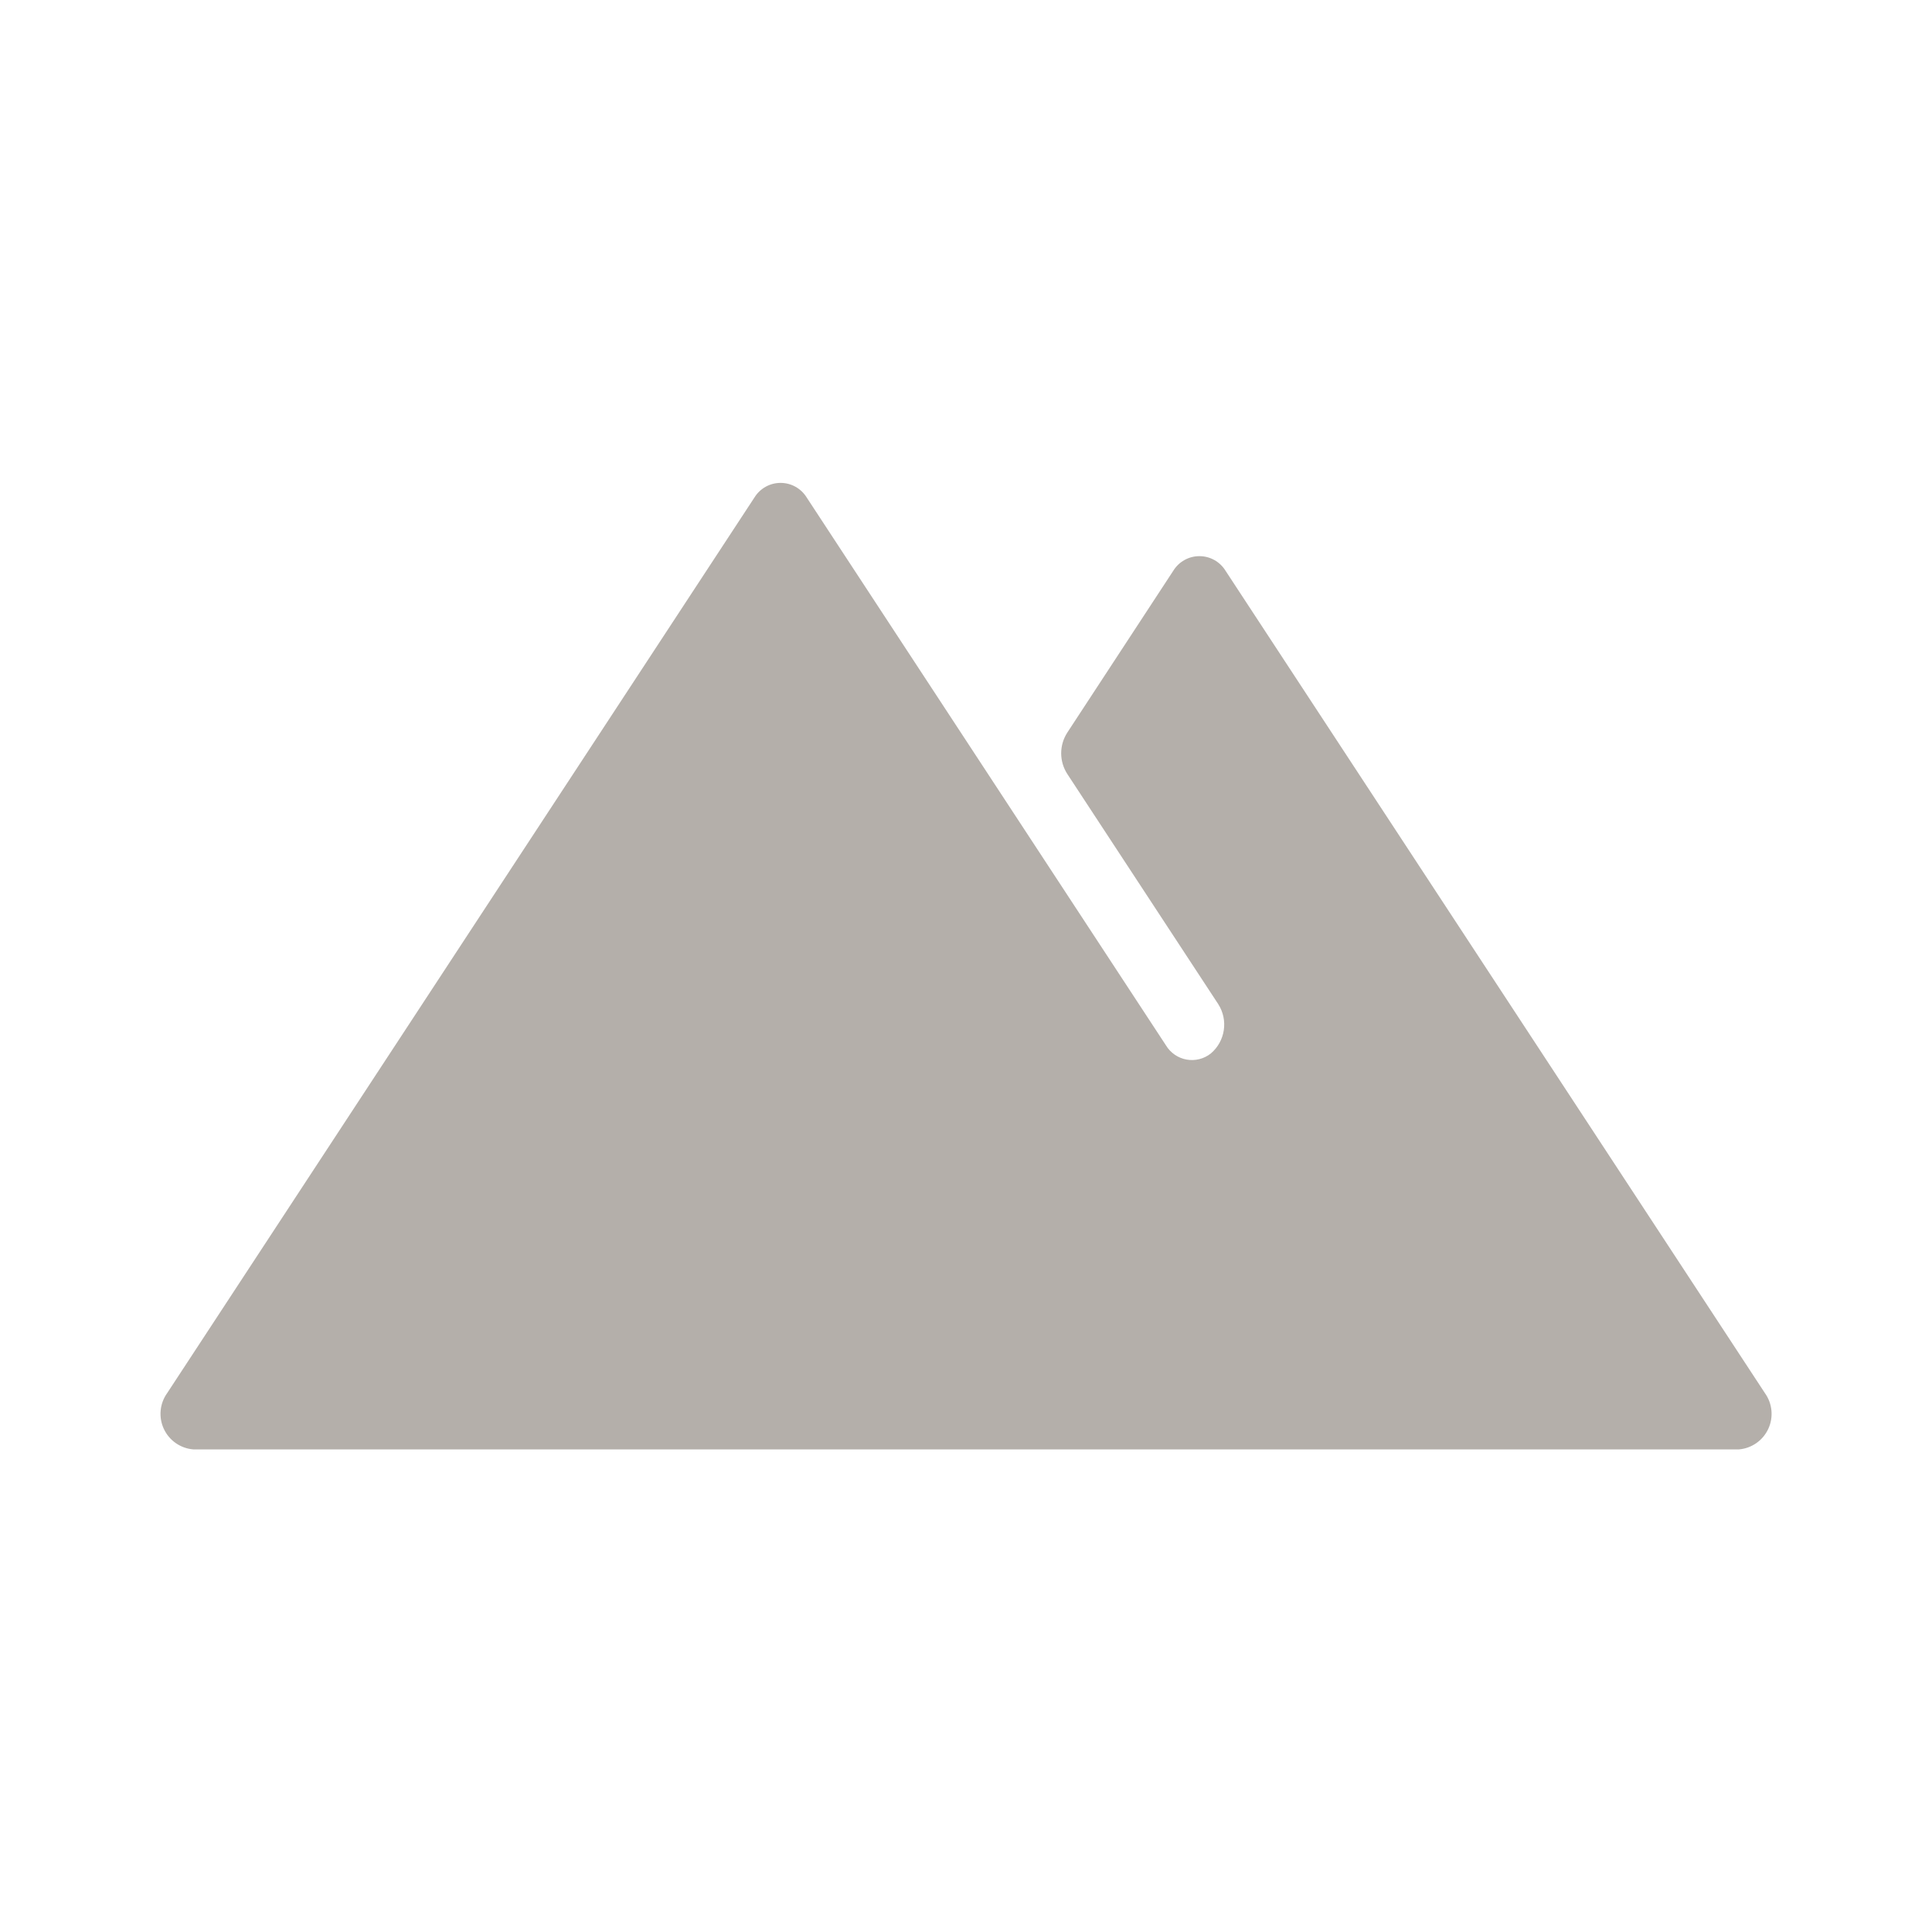
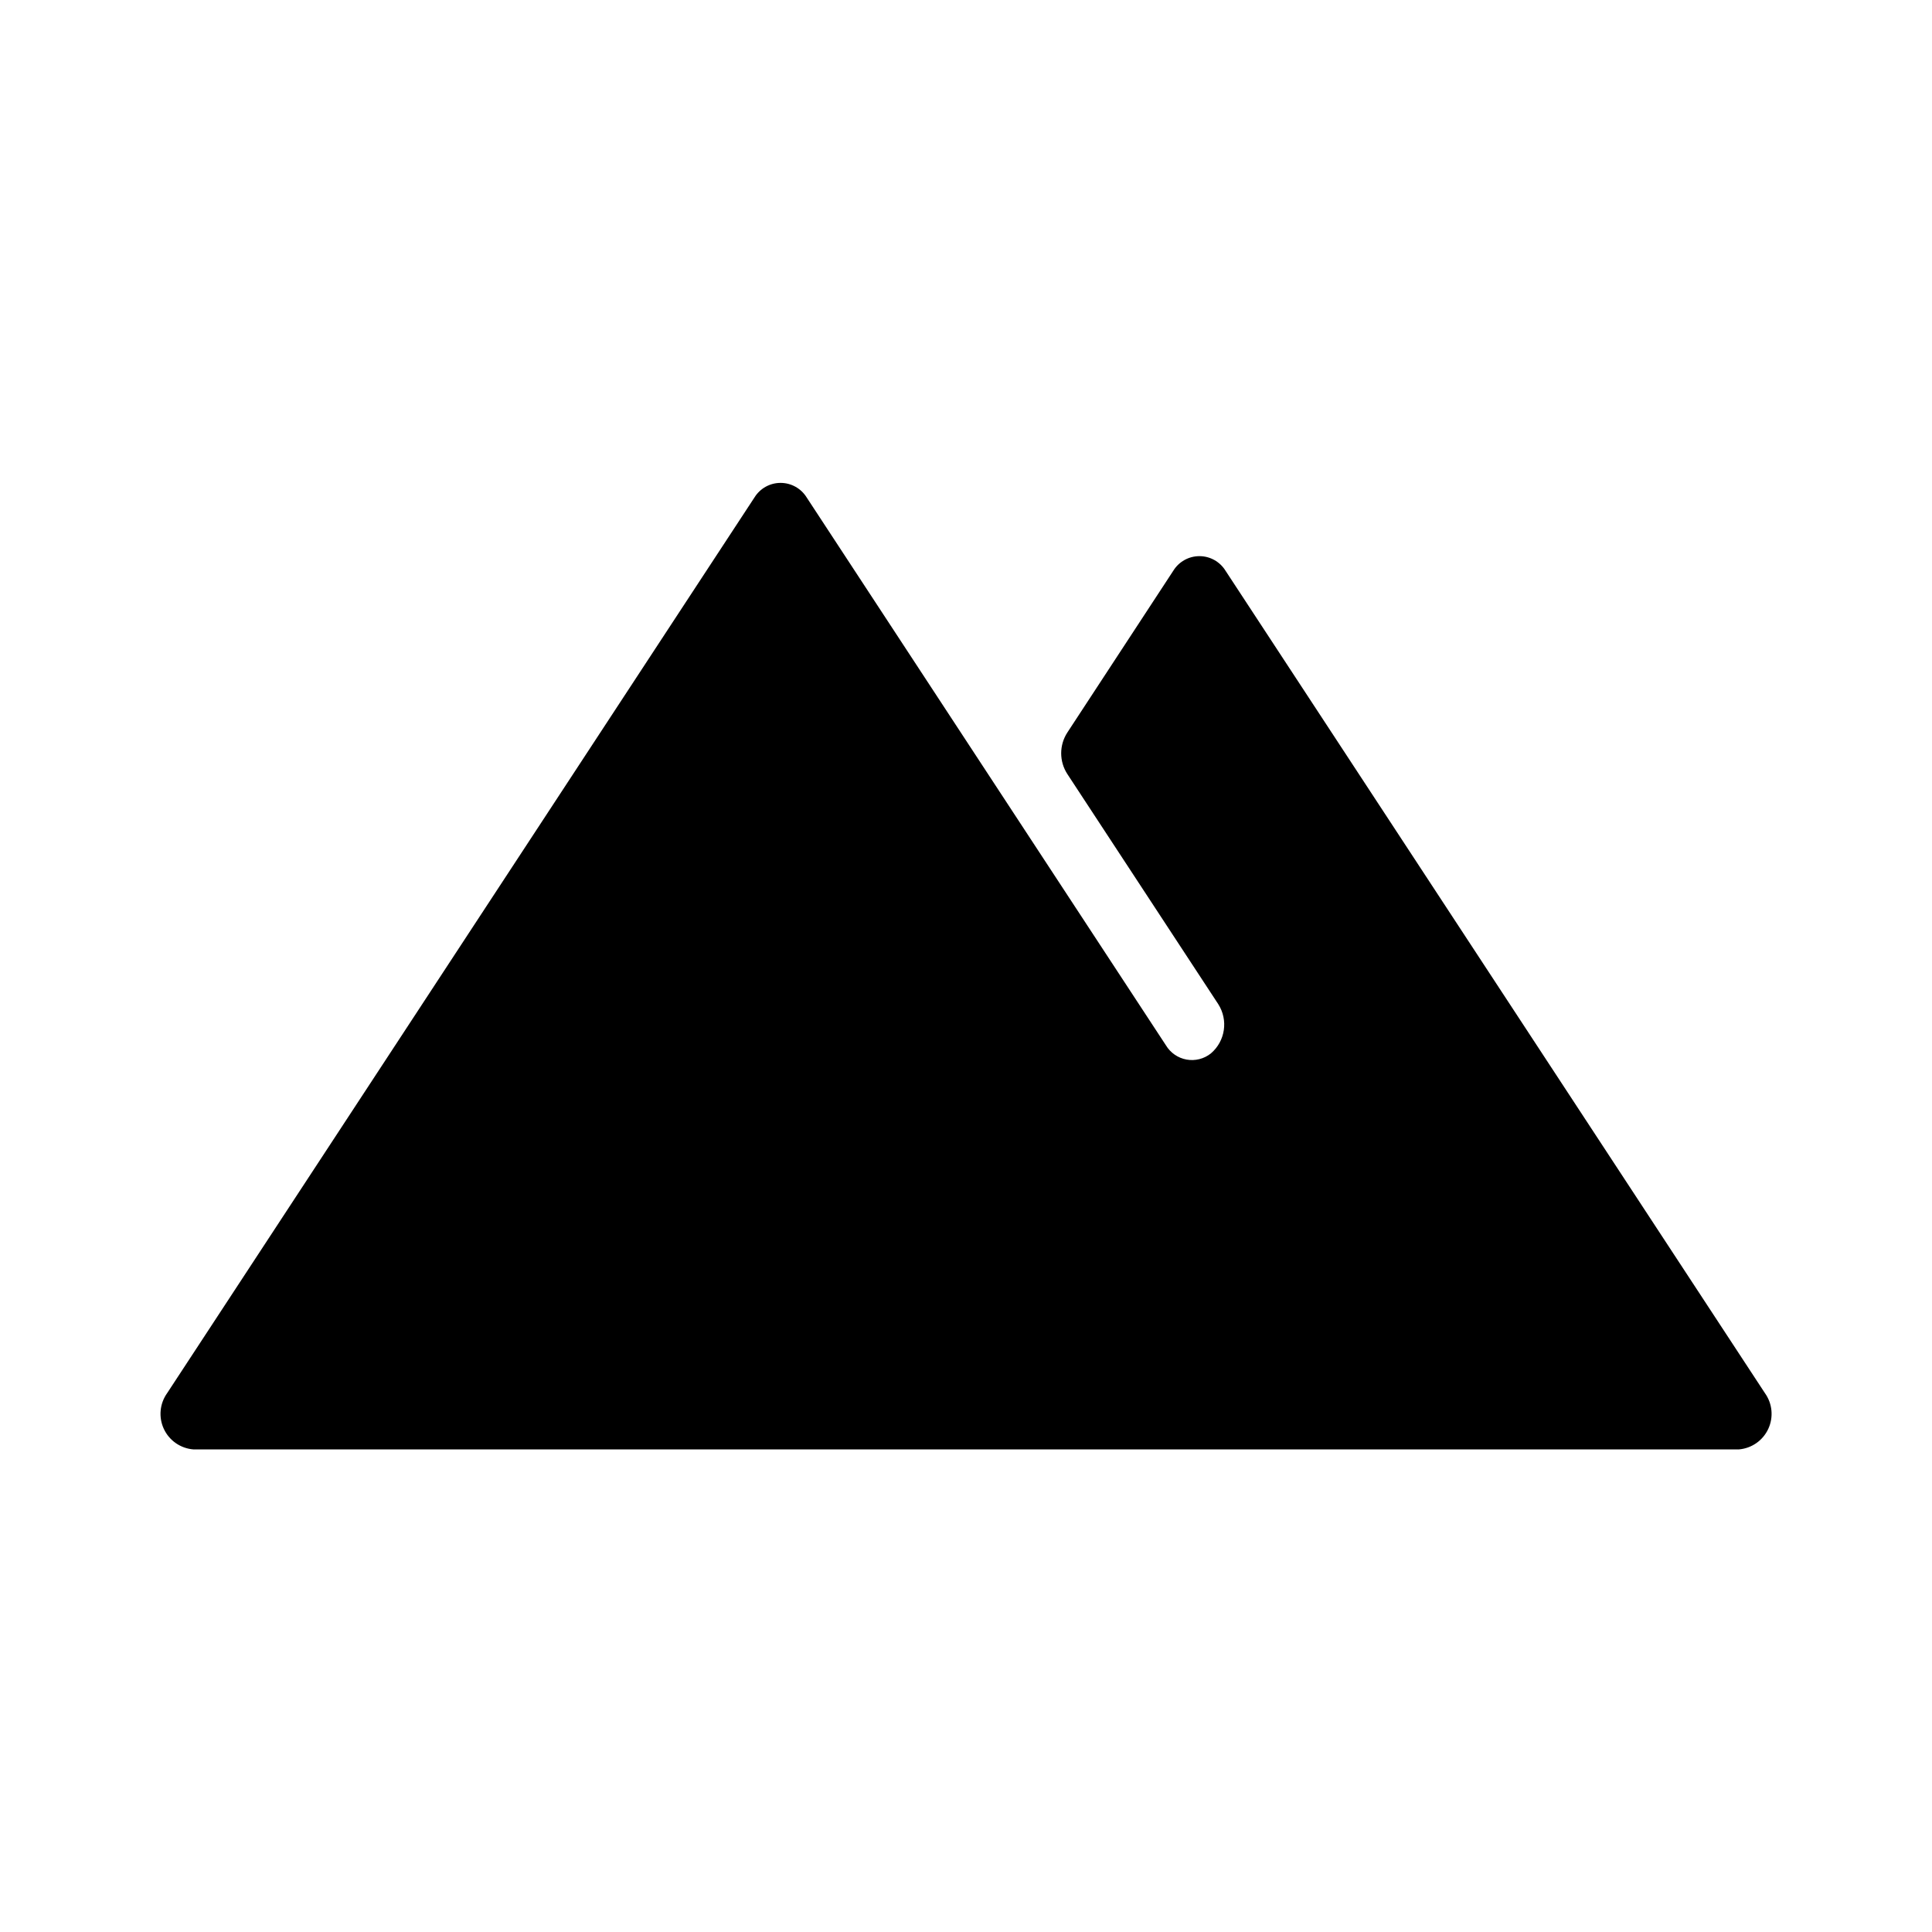
<svg xmlns="http://www.w3.org/2000/svg" width="24" height="24" viewBox="0 0 24 24">
  <defs>
-     <style>.a{fill:rgba(255,255,255,0);}.b{fill:#b4afaa;}</style>
+     <style>.a{fill:rgba(255,255,255,0);}}</style>
  </defs>
  <g transform="translate(-160 -1348)">
    <rect class="a" width="24" height="24" transform="translate(160 1348)" />
    <path class="b" d="M25.347,18.774l-6.7-10.215a.381.381,0,0,0-.649,0L16.681,10.57a.473.473,0,0,0,0,.513l1.875,2.859a.471.471,0,0,1-.091.613.377.377,0,0,1-.558-.1l-1.886-2.876,0,0-2.577-3.93a.381.381,0,0,0-.649,0L5.5,18.774a.443.443,0,0,0,.325.7h19.2A.443.443,0,0,0,25.347,18.774Z" transform="translate(156.577 1346.531)" />
  </g>
</svg>
